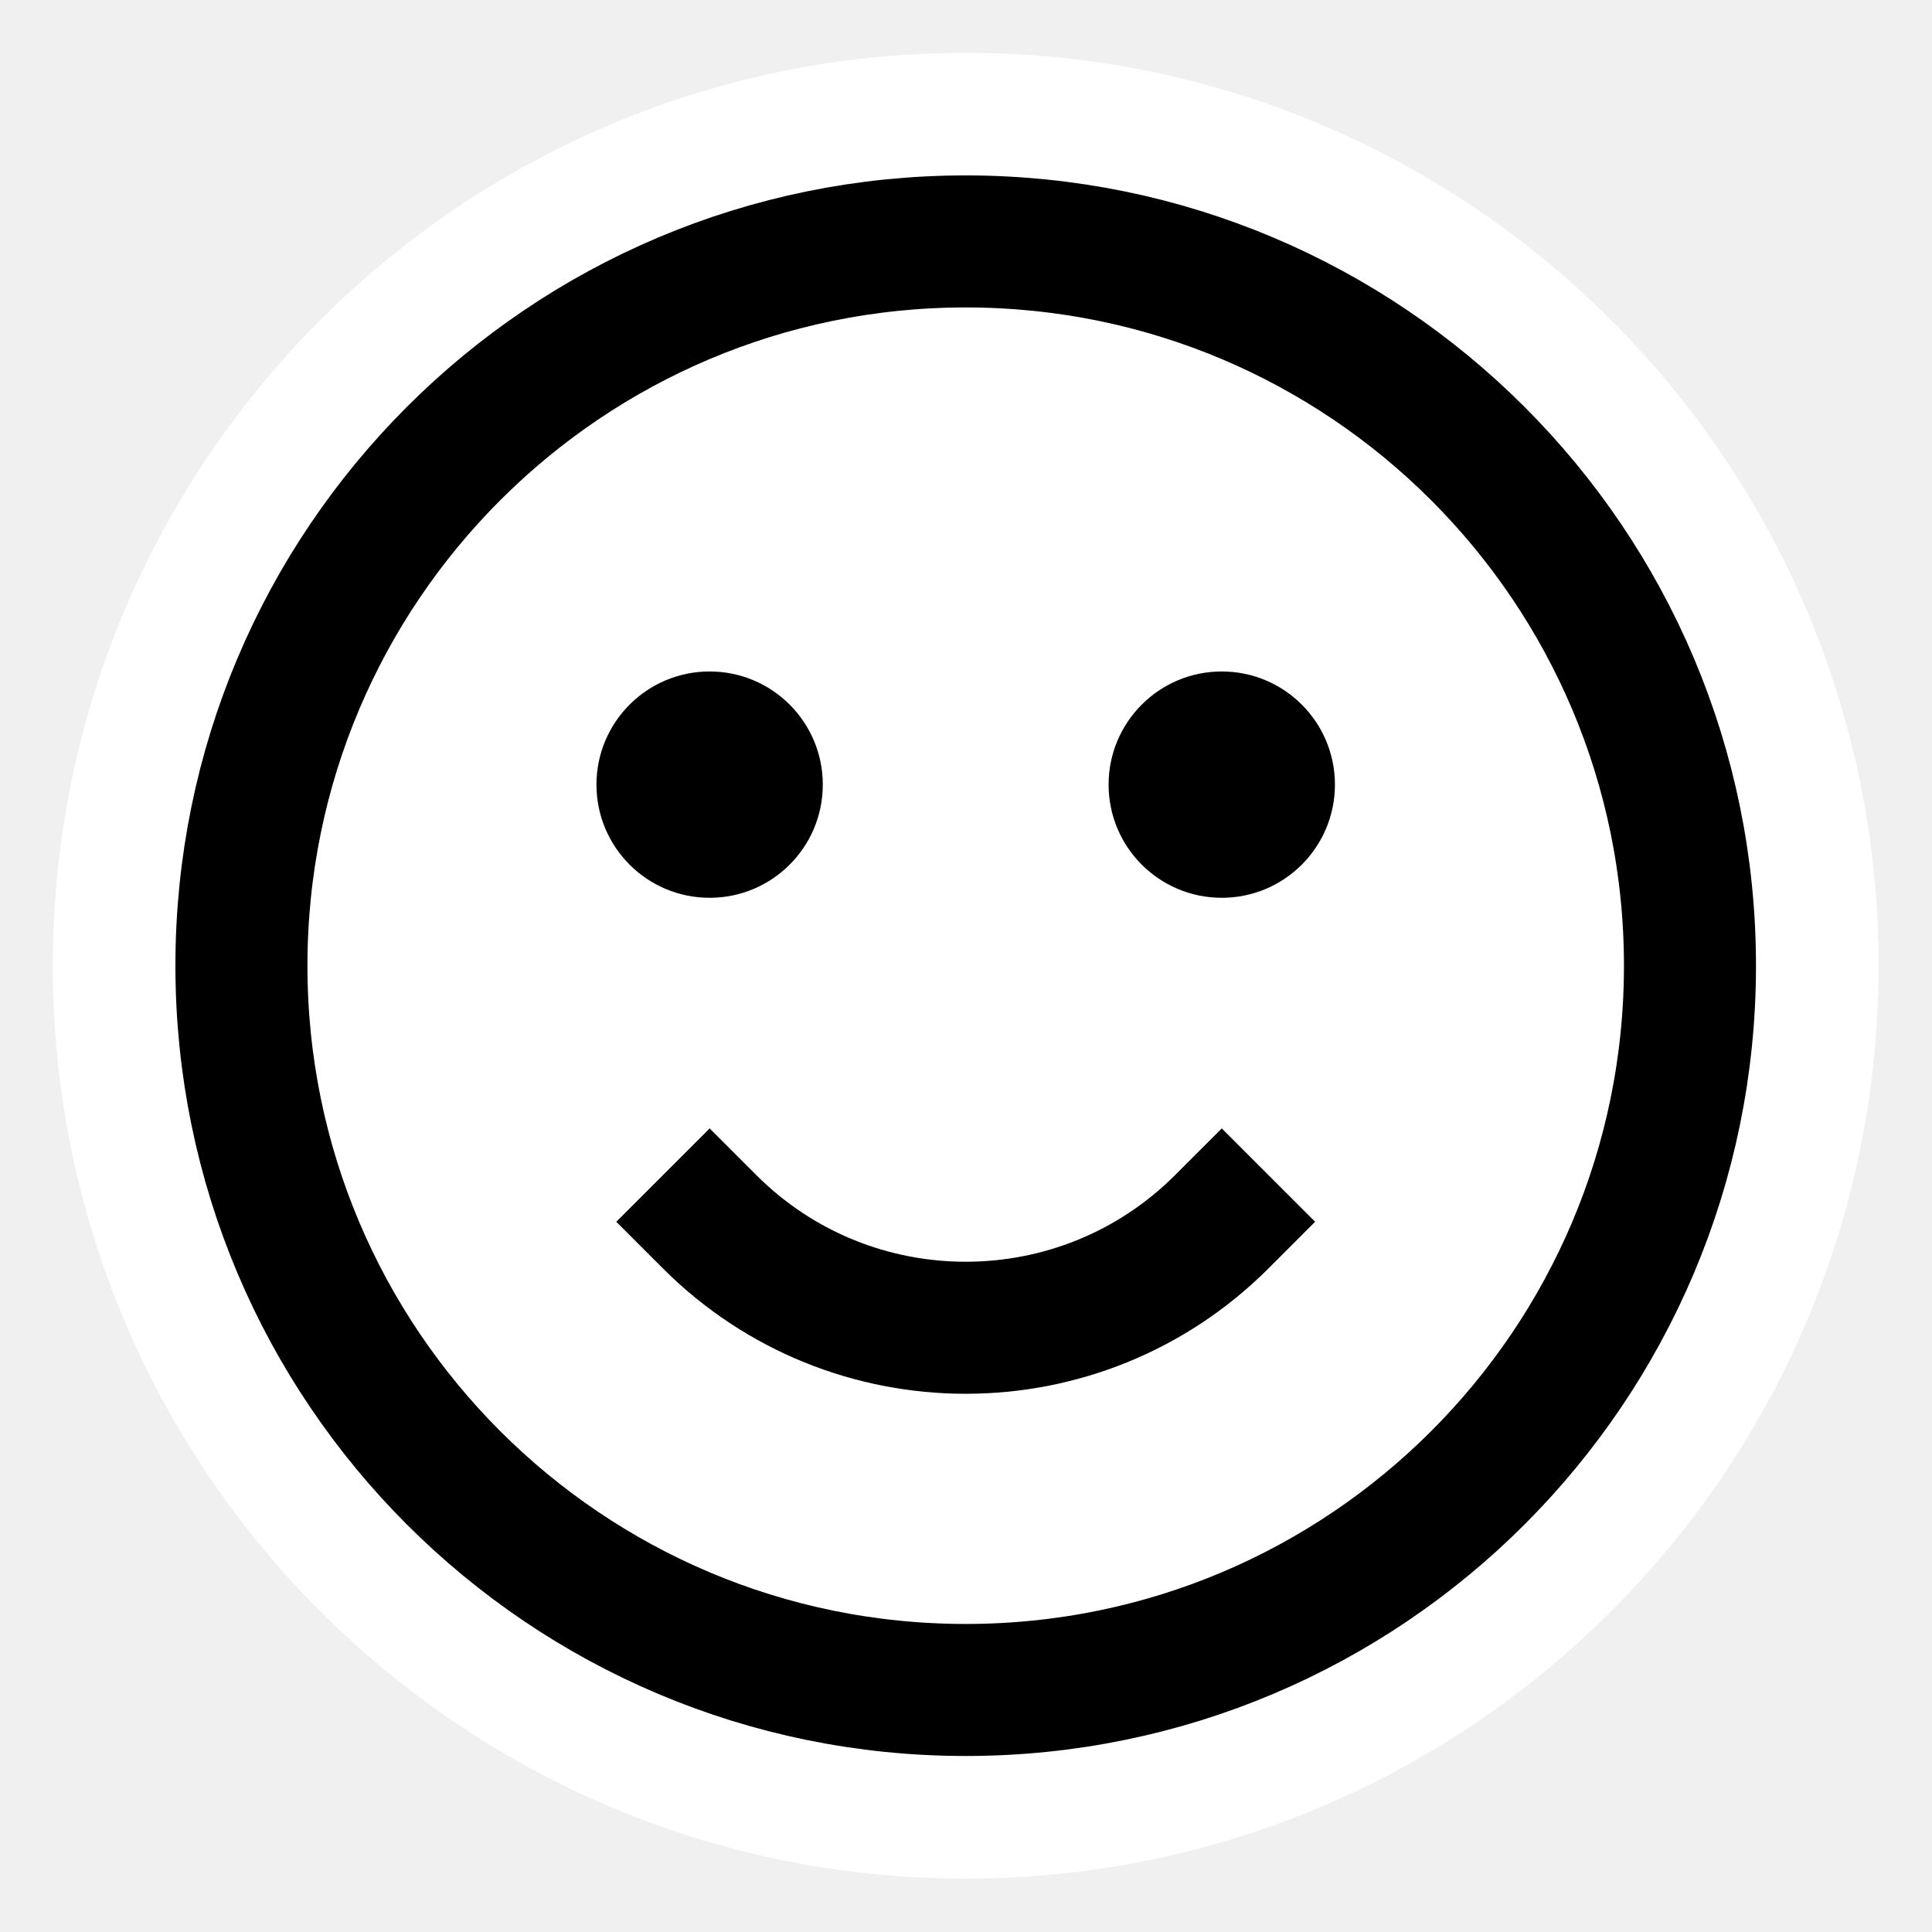
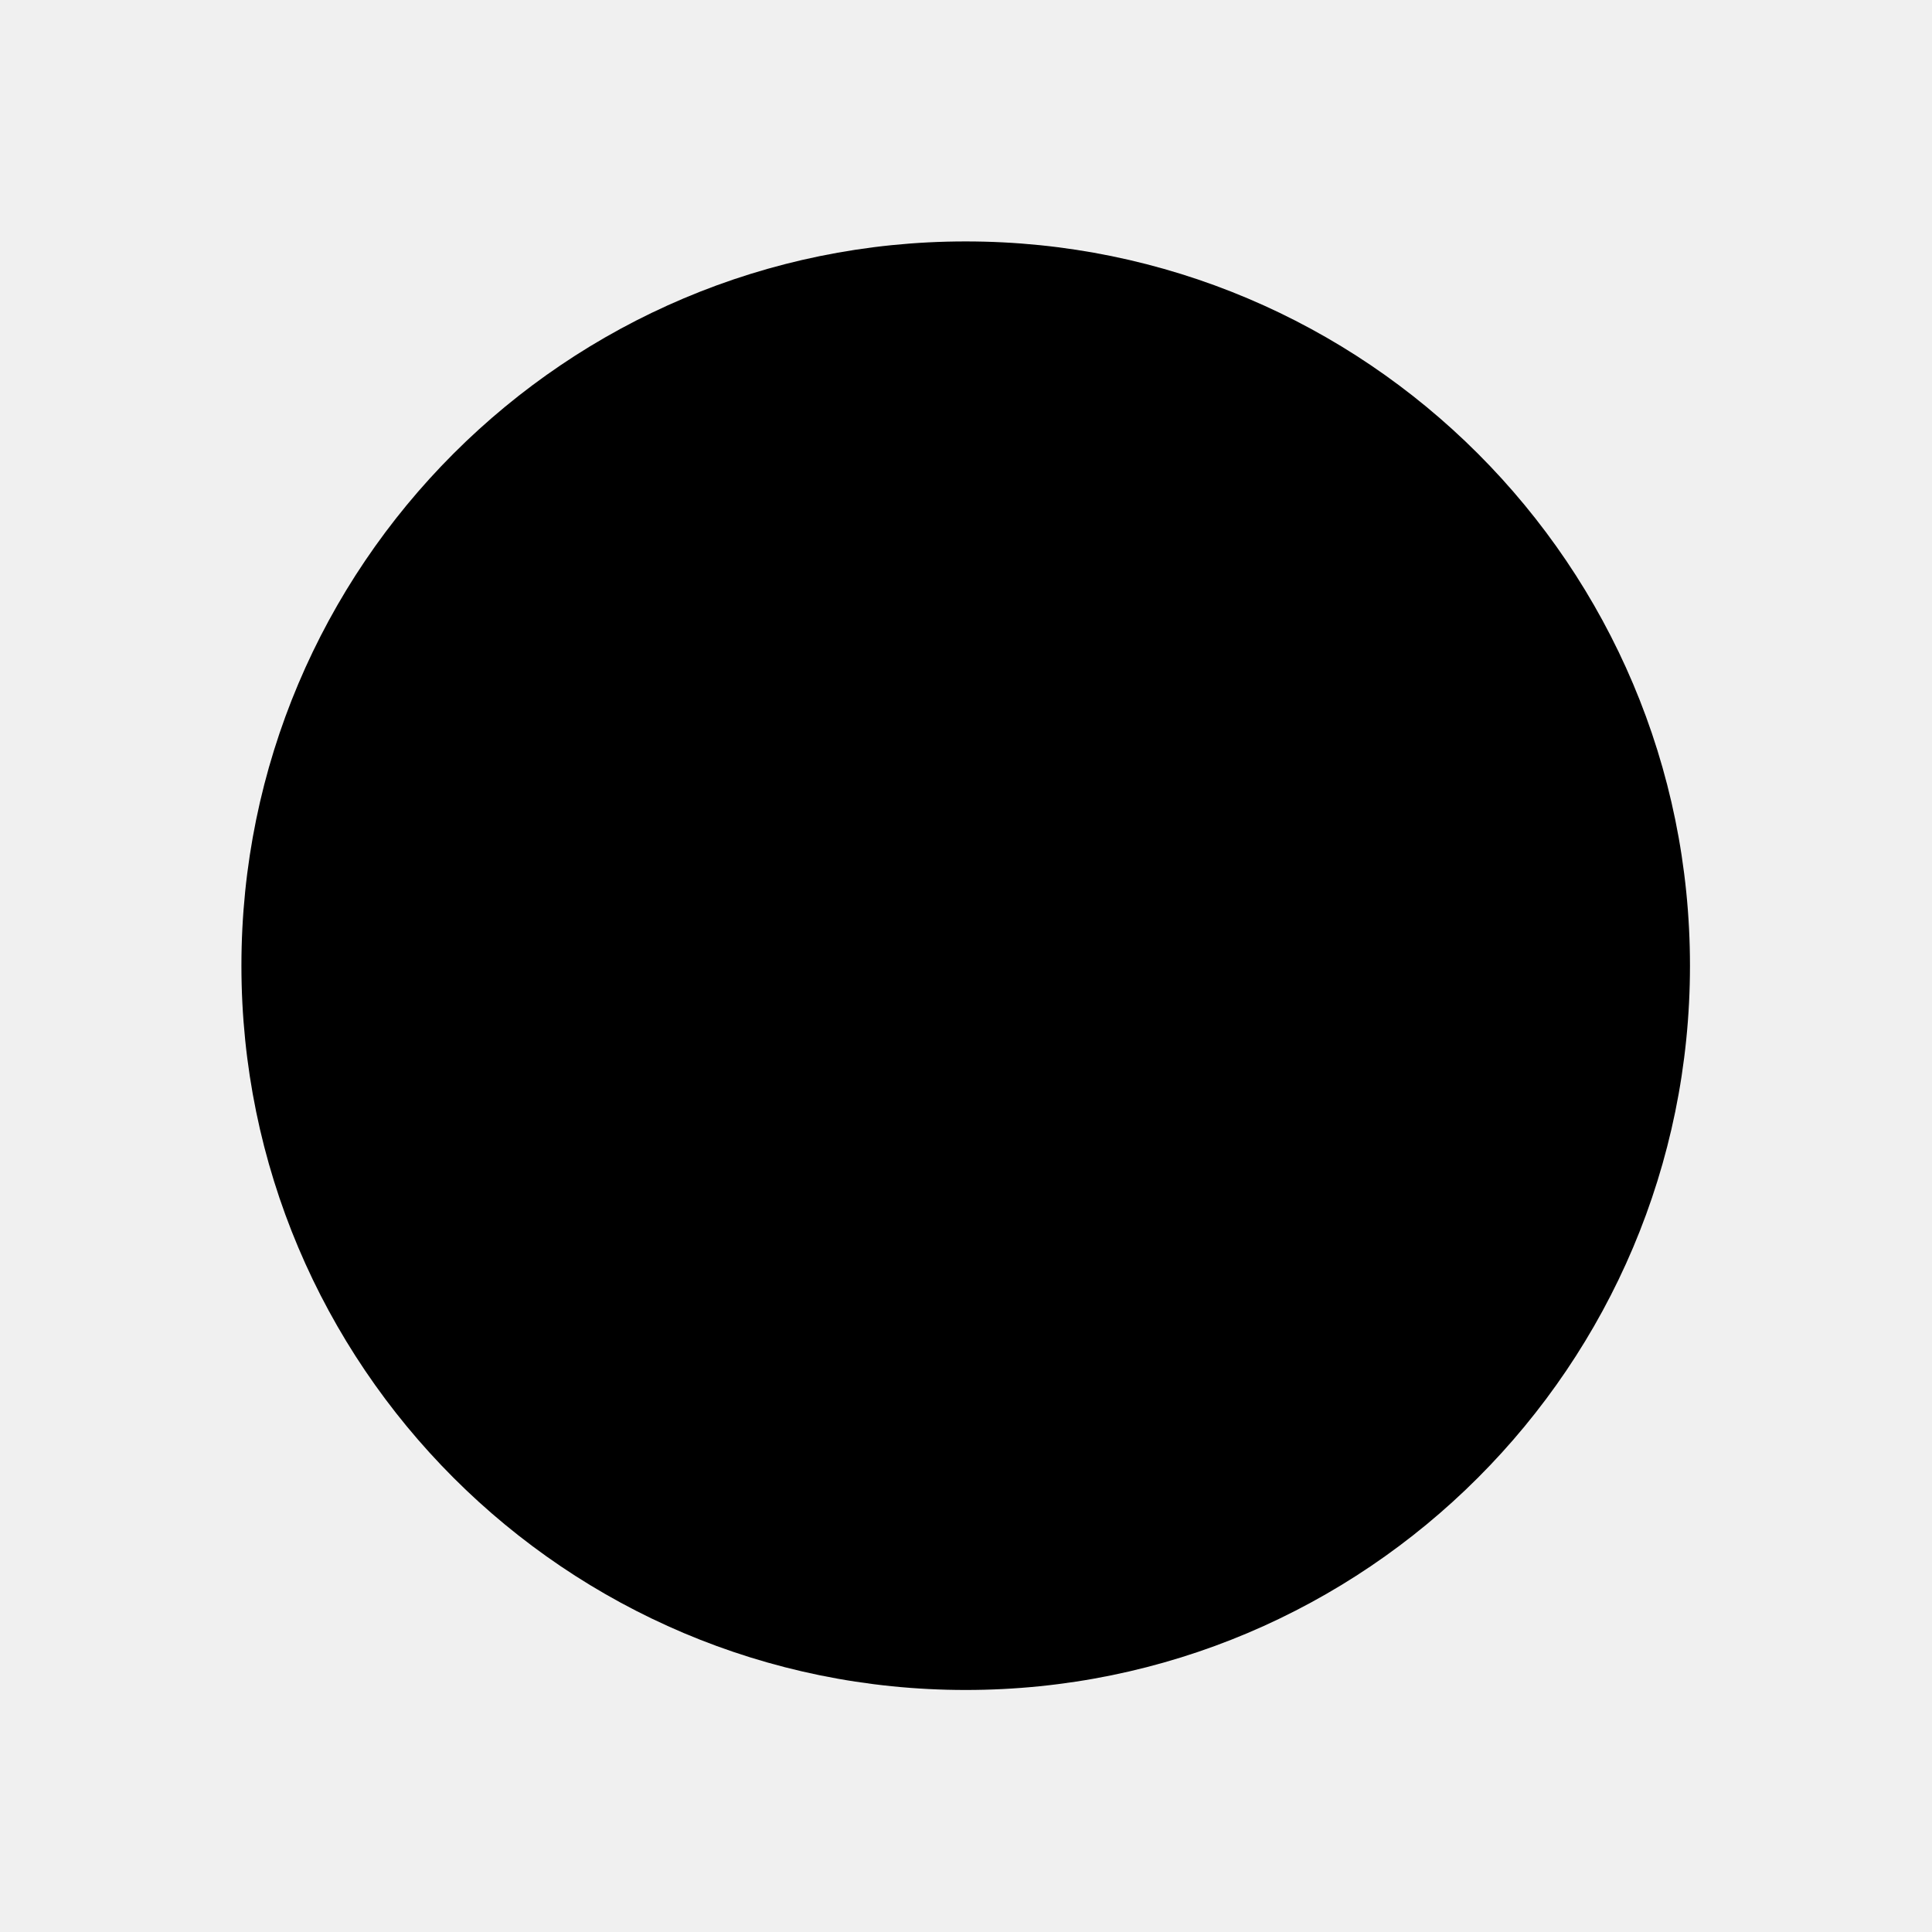
- <svg xmlns="http://www.w3.org/2000/svg" width="100%" height="100%" viewBox="0 0 2134 2134" version="1.1" xml:space="preserve" style="fill-rule:evenodd;clip-rule:evenodd;stroke-linecap:square;stroke-miterlimit:1.5;">
+ <svg xmlns="http://www.w3.org/2000/svg" width="100%" height="100%" viewBox="0 0 2134 2134" version="1.1" xml:space="preserve" style="fill-rule:evenodd;clip-rule:evenodd;stroke-linejoin:round;stroke-miterlimit:2;">
  <g transform="matrix(4.166667,0,0,4.166667,0,0)">
    <rect x="0" y="0" width="512" height="512" style="fill:none;" />
-     <g transform="matrix(0.271148,0,0,0.271148,-1.816993,-32.36639)">
-       <circle cx="950.833" cy="1063.5" r="892.5" style="fill:white;" />
-     </g>
-     <g transform="matrix(0.262116,0,0,0.262116,-25.11945,-57.62184)">
-       <circle cx="1072.5" cy="1196.5" r="732.5" style="fill:none;stroke:black;stroke-width:133.53px;" />
-     </g>
-     <g transform="matrix(0.092672,-0.092672,0.092672,0.092672,45.7272,244.5087)">
-       <path d="M1072.5,1929C668.222,1929 340,1600.778 340,1196.5" style="fill:none;stroke:black;stroke-width:267.06px;" />
-     </g>
-     <g transform="matrix(0.4,0,0,0.4,33.88225,-137.2)">
-       <circle cx="725" cy="863" r="75" />
-     </g>
-     <g transform="matrix(0.4,0,0,0.4,-101.8823,-137.2)">
-       <circle cx="725" cy="863" r="75" />
+     <g transform="matrix(0.215126,0,0,0.215126,51.45098,27.21345)">
+       <circle cx="950.833" cy="1063.5" r="892.5" />
    </g>
  </g>
</svg>
